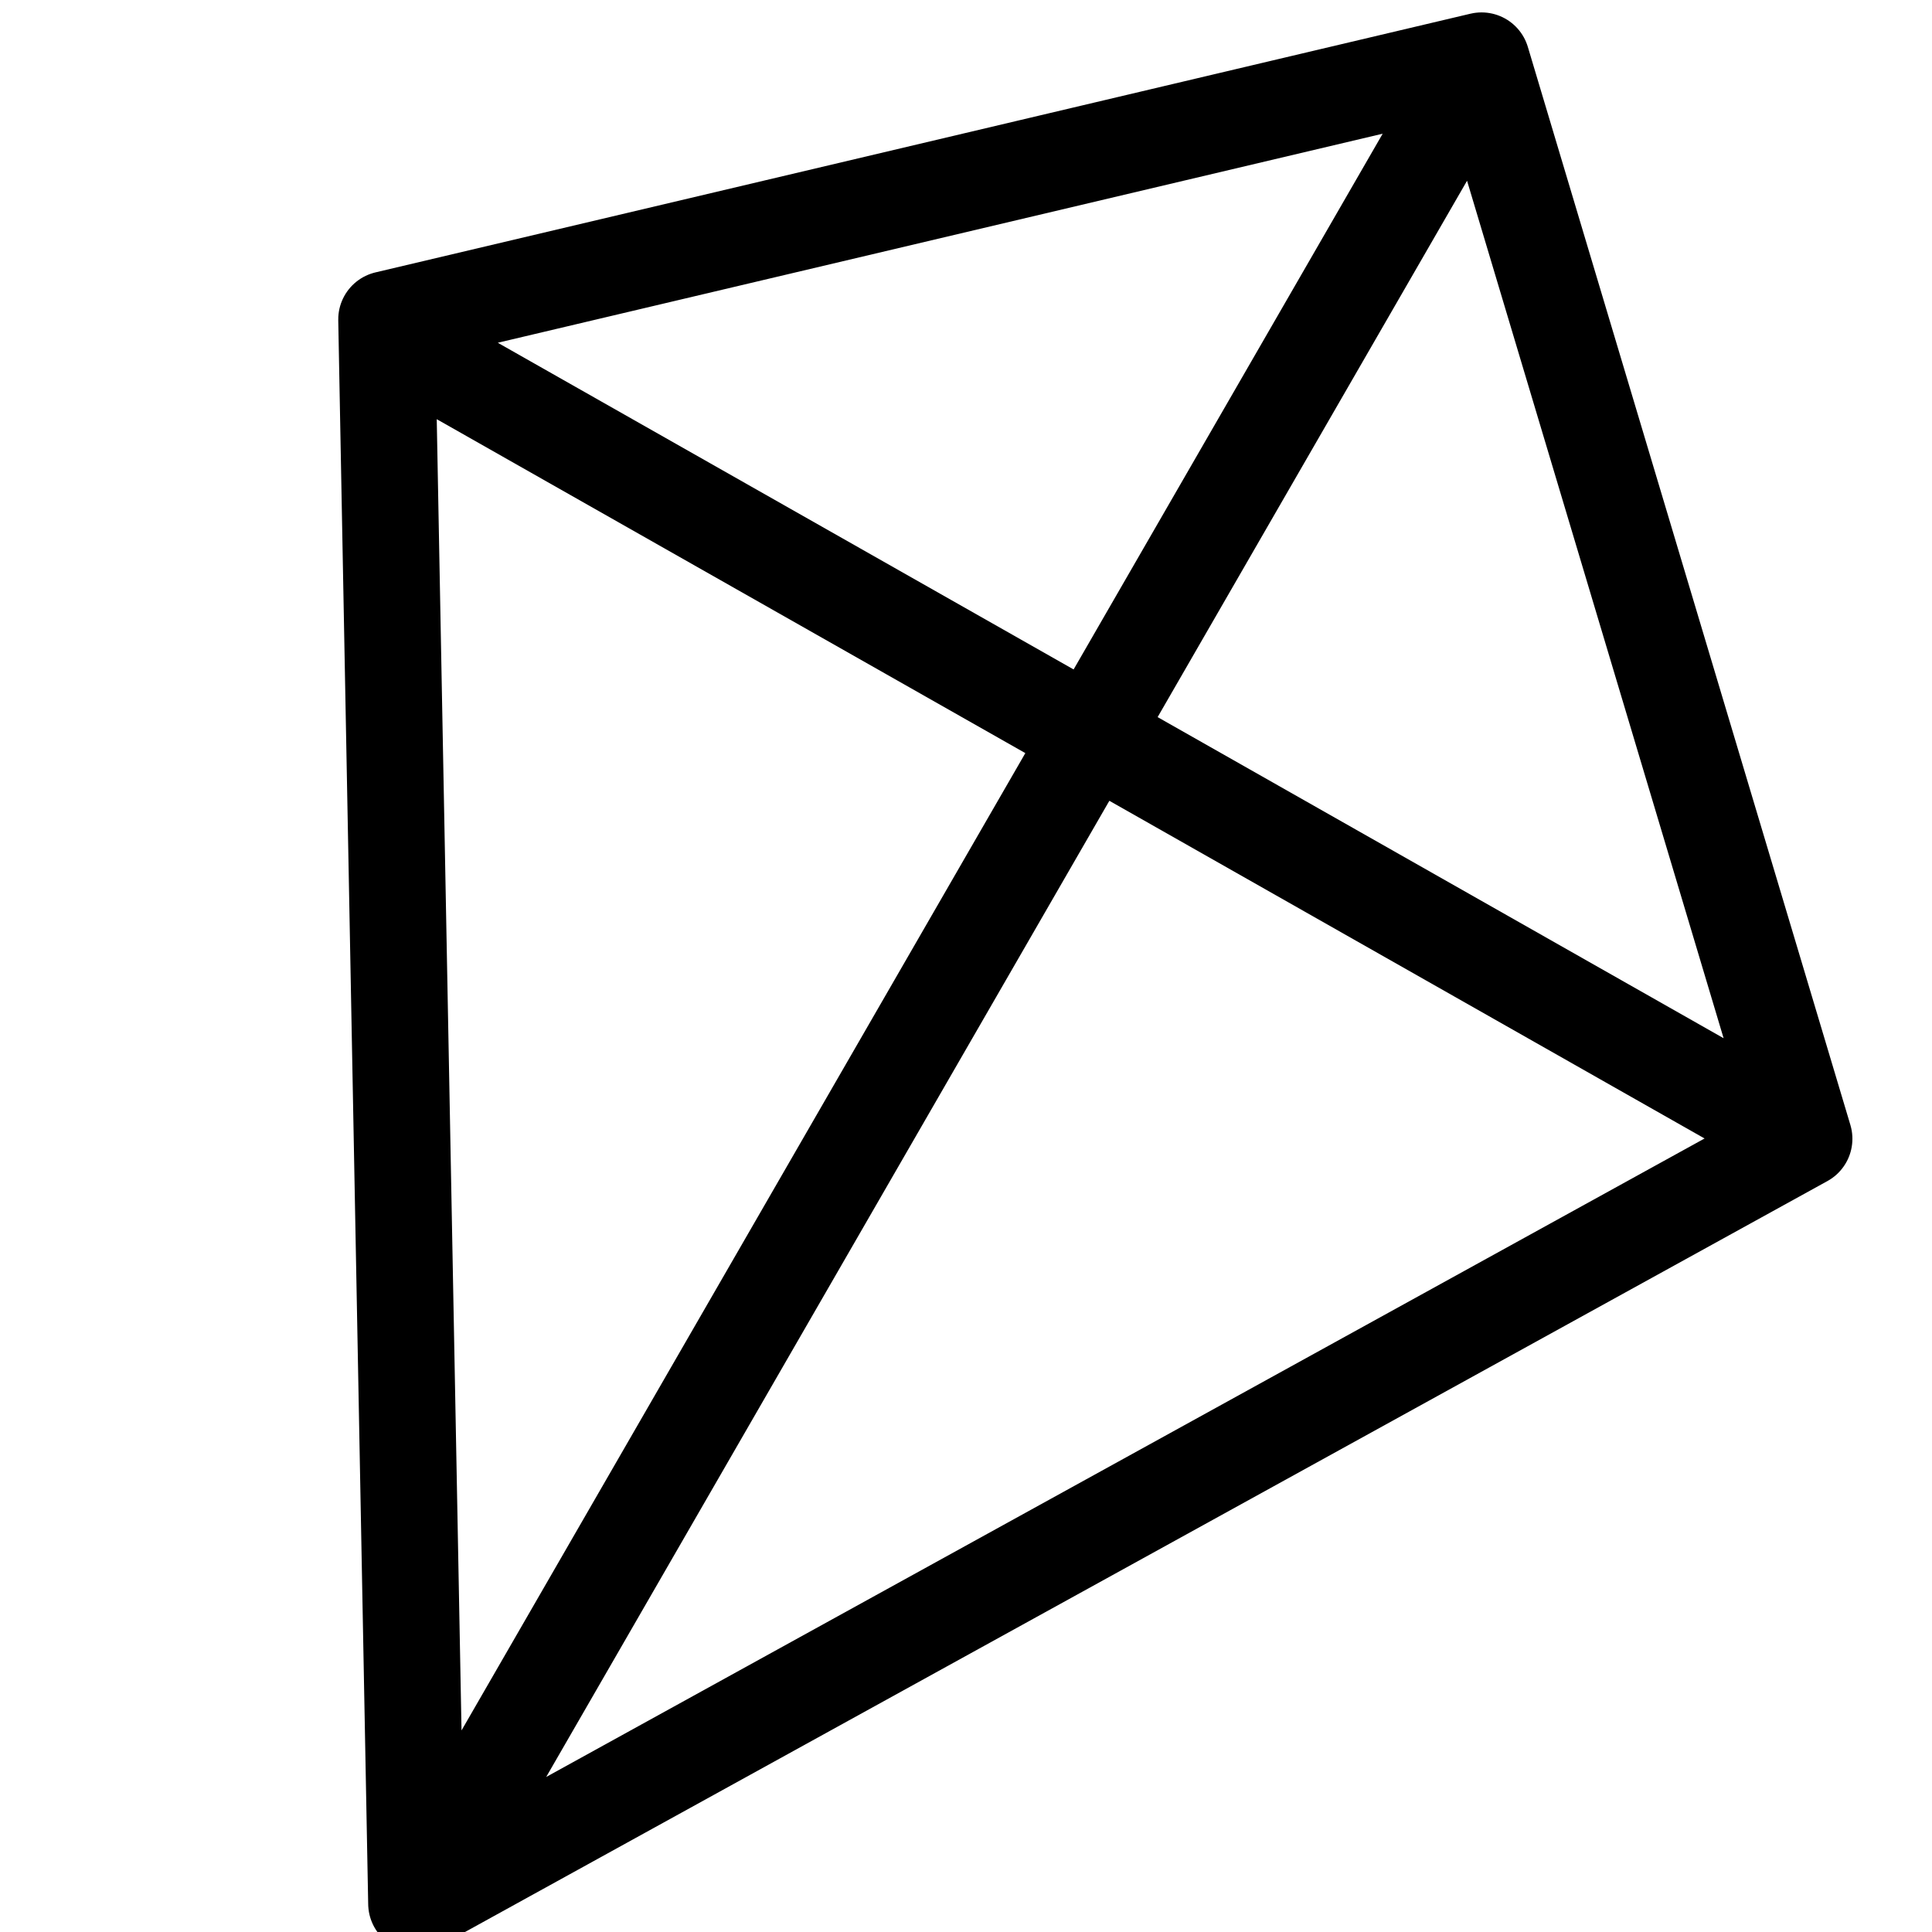
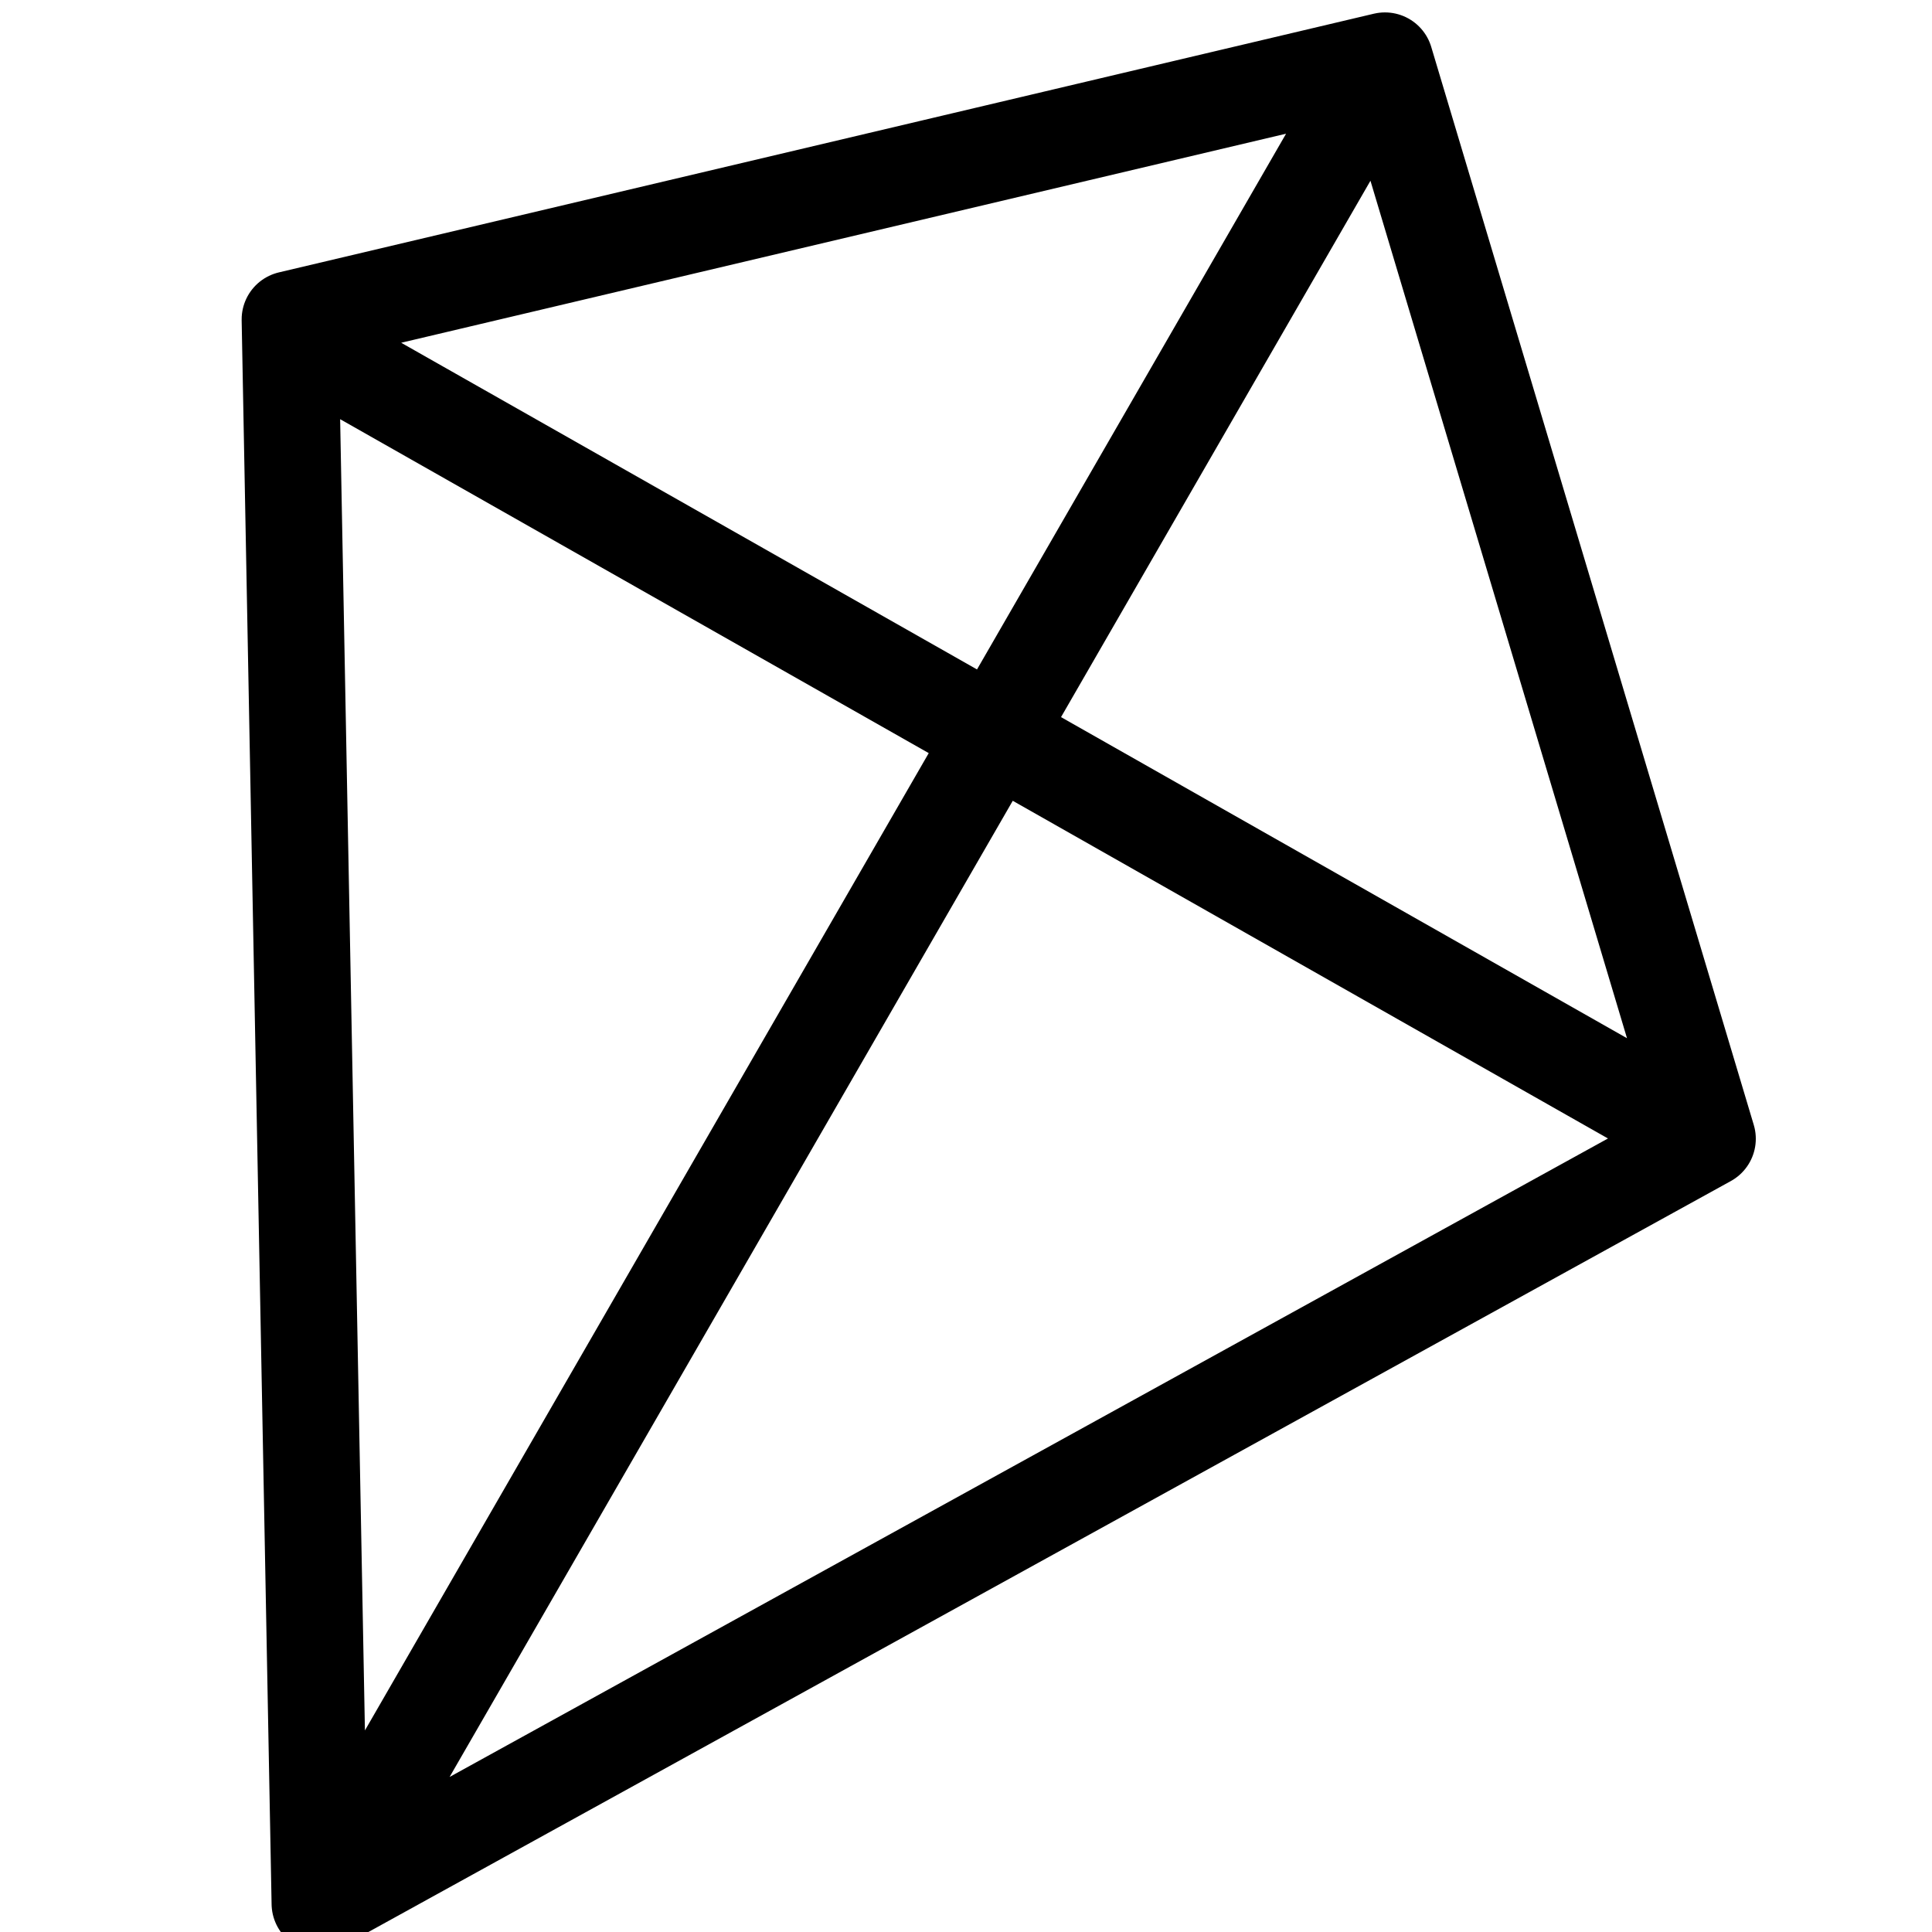
- <svg xmlns="http://www.w3.org/2000/svg" viewBox="26 6 40 40">
+ <svg xmlns="http://www.w3.org/2000/svg" viewBox="28 6 40 40">
  <g fill="none" stroke-linecap="round" stroke-linejoin="round" stroke-width="2" transform="translate(0, 0)">
    <path stroke="currentColor" d="m34.623 45.412-.62-32.799 22.671-5.356 6.678 22.32zM56.218 8.011l-20.95 36.315M62.648 29.191 34.457 13.197" />
  </g>
</svg>
